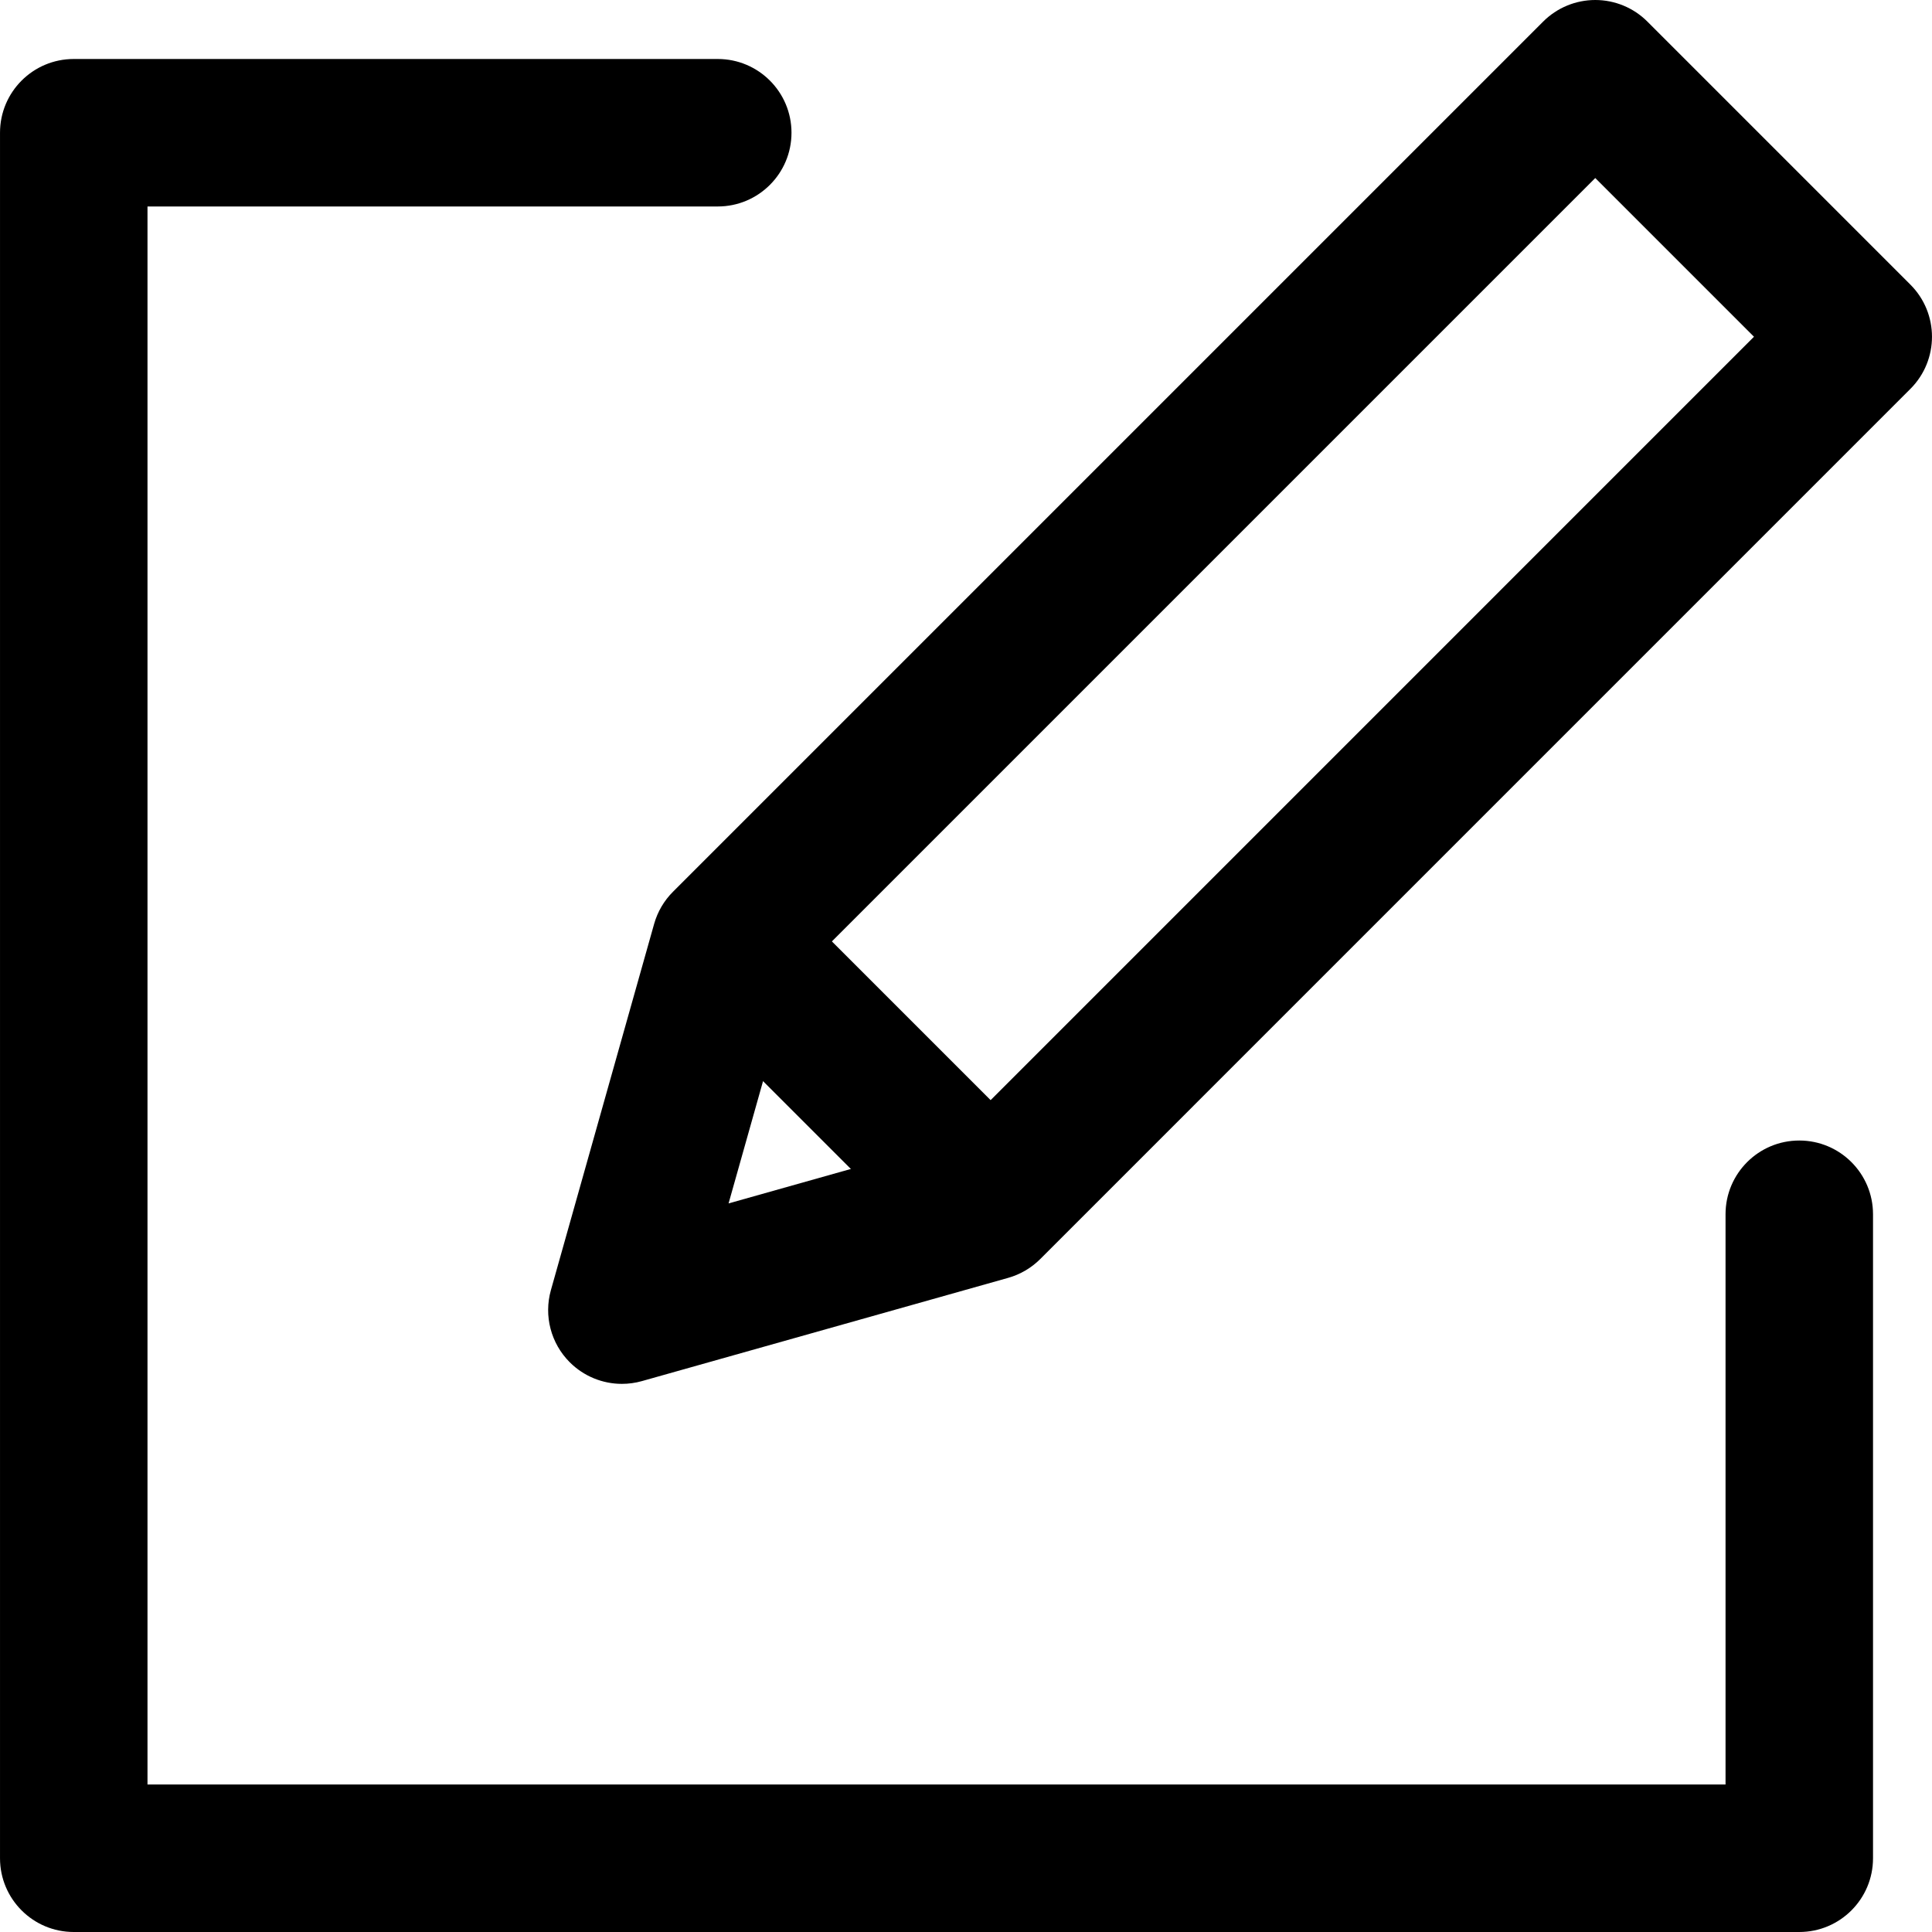
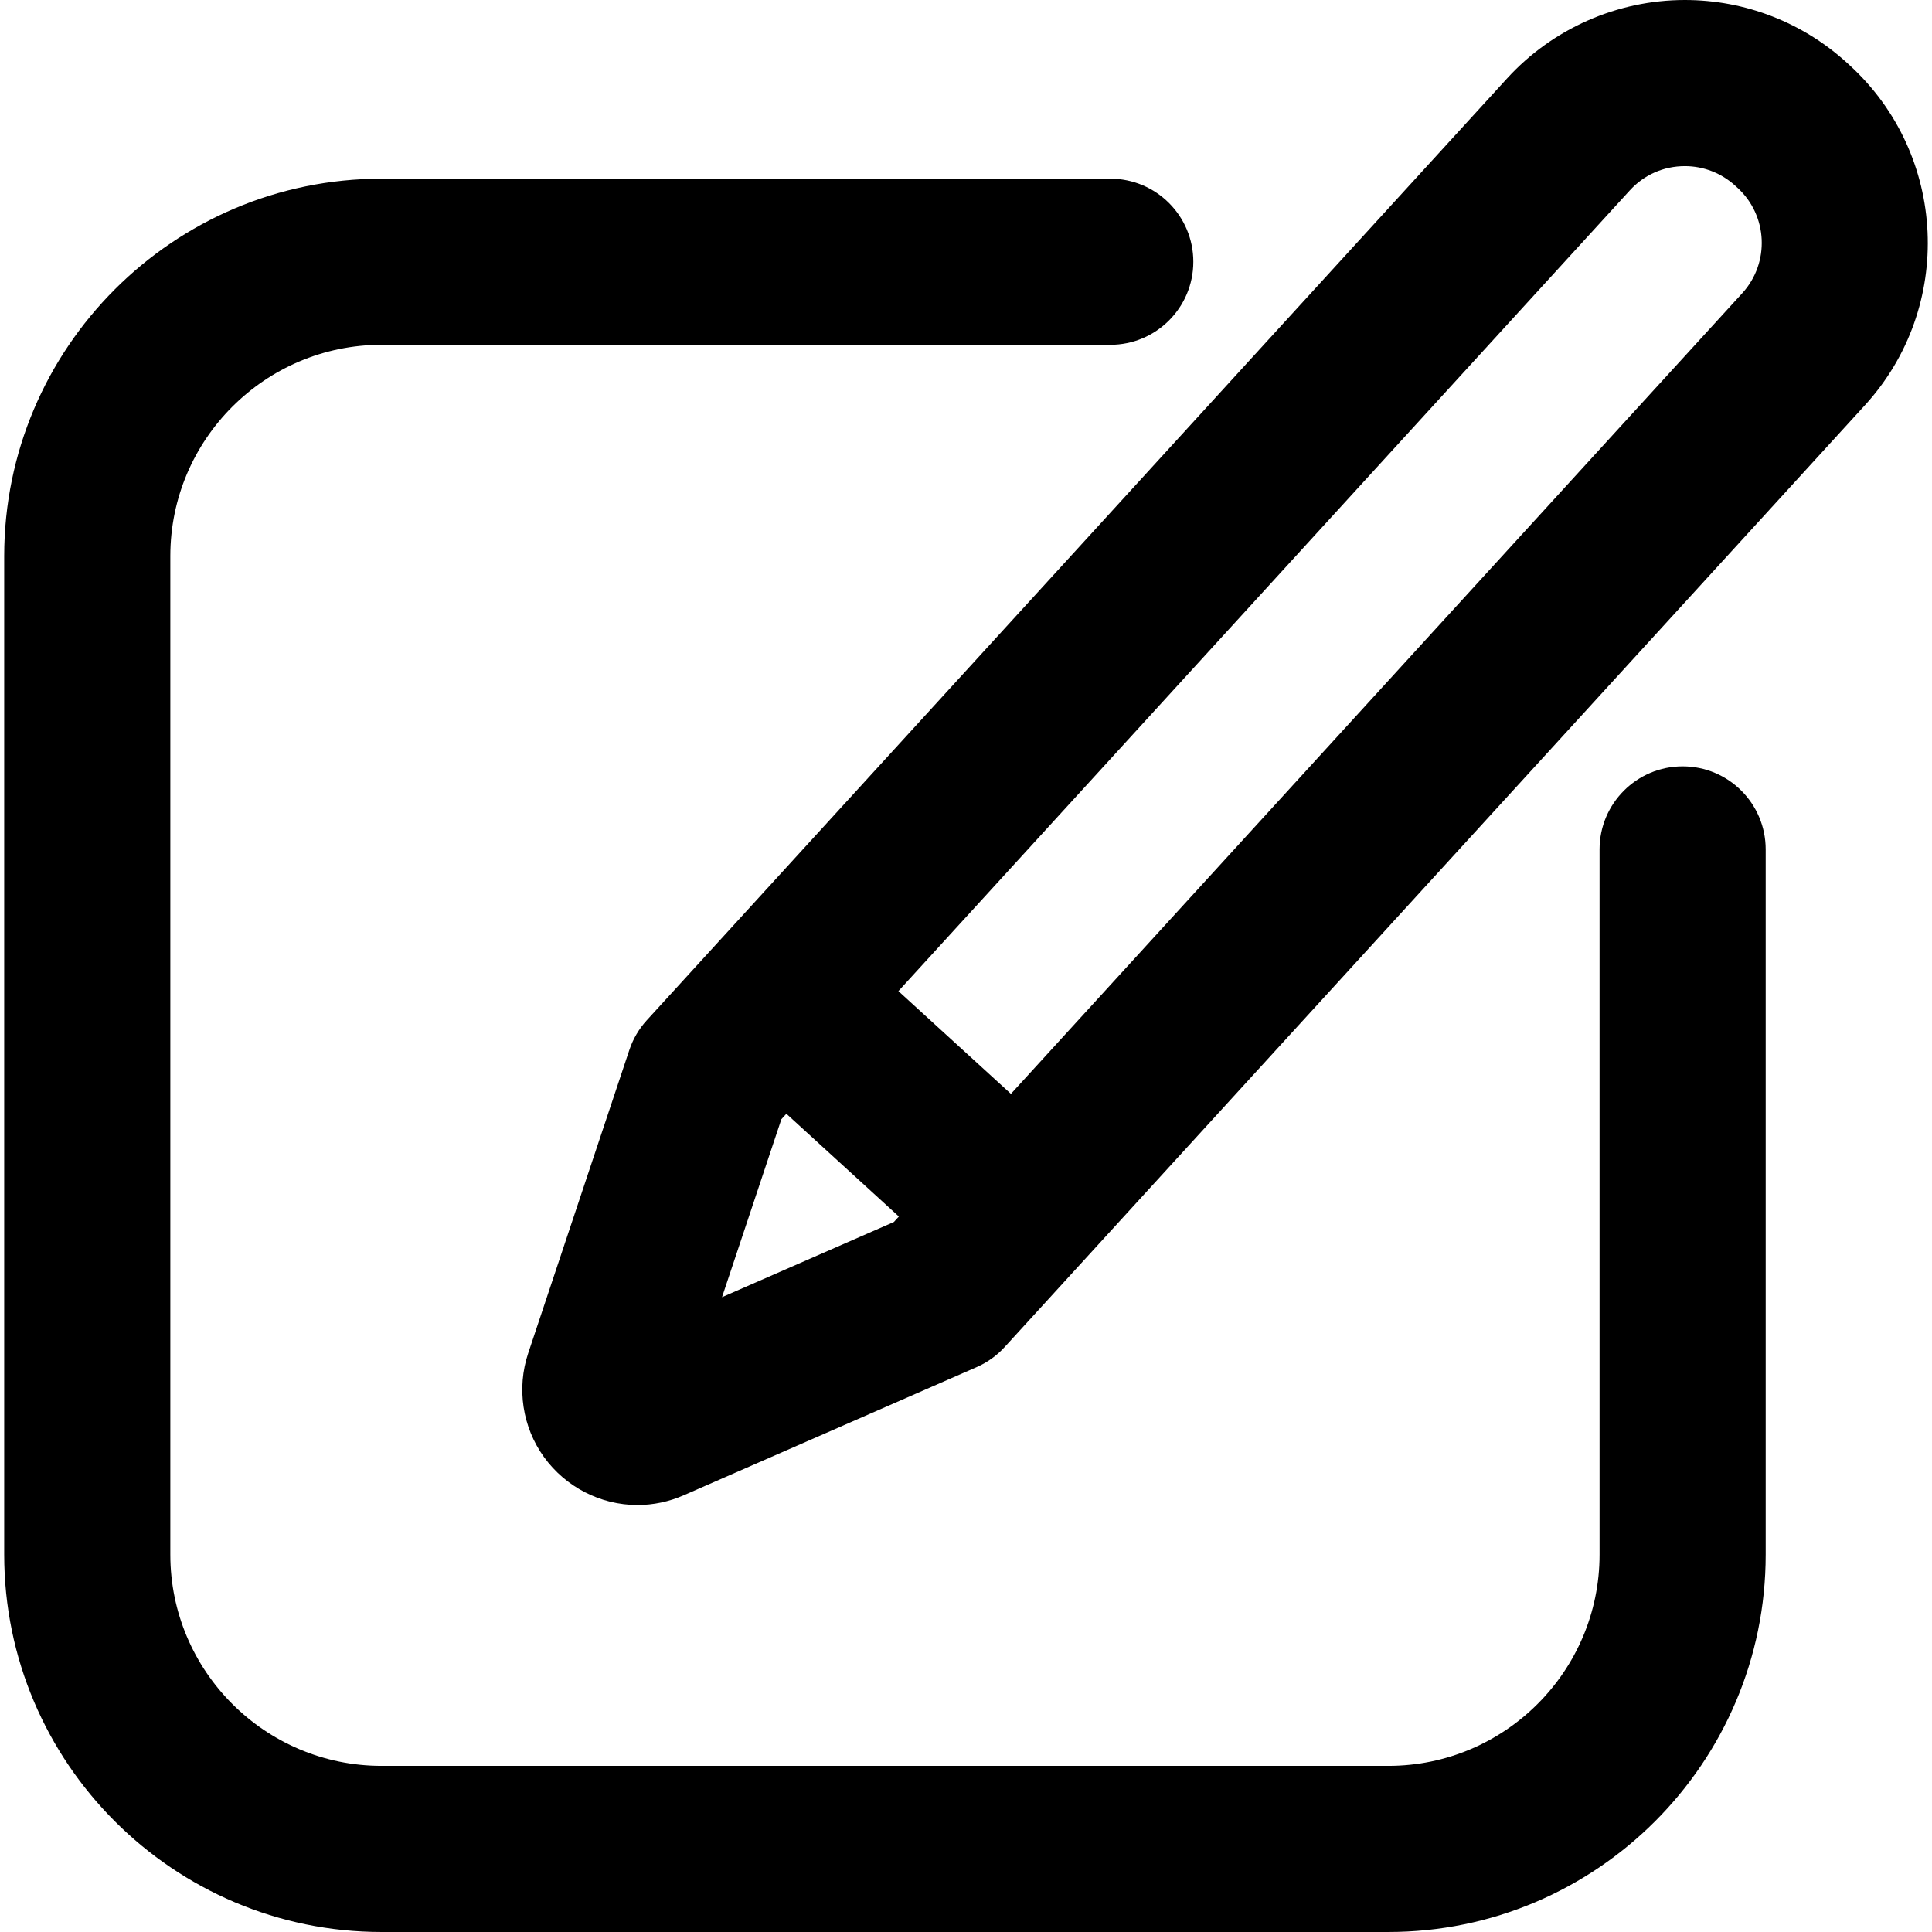
- <svg xmlns="http://www.w3.org/2000/svg" version="1.1" id="Capa_1" x="0px" y="0px" viewBox="0 0 512 512" style="enable-background:new 0 0 512 512;" xml:space="preserve">
+ <svg xmlns="http://www.w3.org/2000/svg" version="1.1" id="Capa_1" x="0px" y="0px" viewBox="0 0 348.882 348.882" style="enable-background:new 0 0 348.882 348.882;" xml:space="preserve">
  <g>
-     <g>
-       <path d="M476.828,302.249c-10.794,0-19.542,8.748-19.542,19.542v151.125H39.087V54.718h151.125    c10.794,0,19.542-8.748,19.542-19.542c0-10.794-8.748-19.542-19.542-19.542H19.545c-10.794,0-19.542,8.748-19.542,19.542v457.282    C0.003,503.252,8.752,512,19.545,512h457.282c10.794,0,19.542-8.748,19.542-19.542V321.791    C496.37,310.998,487.621,302.249,476.828,302.249z" />
-     </g>
-   </g>
-   <g>
-     <g>
-       <path d="M506.271,75.426l-69.693-69.7C432.917,2.058,427.947,0,422.762,0c-5.185,0-10.149,2.058-13.816,5.726L178.35,236.321    c-2.371,2.365-4.084,5.296-4.996,8.514l-27.359,97.059c-1.915,6.807-0.006,14.116,4.996,19.119    c3.713,3.713,8.703,5.726,13.816,5.726c1.765,0,3.55-0.241,5.296-0.73l97.059-27.359c3.224-0.912,6.156-2.632,8.52-4.996    l230.589-230.595C513.905,95.43,513.905,83.053,506.271,75.426z M251.658,302.412l-58.58,16.506l16.513-58.567L422.762,47.181    l42.061,42.061L251.658,302.412z" />
-     </g>
-   </g>
-   <g>
-     <g>
-       <rect x="208.103" y="235.027" transform="matrix(0.7071 -0.7071 0.7071 0.7071 -134.3583 244.2405)" width="39.084" height="98.556" />
-     </g>
+     <path d="M333.988,11.758l-0.42-0.383C325.538,4.04,315.129,0,304.258,0c-12.187,0-23.888,5.159-32.104,14.153L116.803,184.231   c-1.416,1.55-2.49,3.379-3.154,5.37l-18.267,54.762c-2.112,6.331-1.052,13.333,2.835,18.729c3.918,5.438,10.23,8.685,16.886,8.685   c0,0,0.001,0,0.001,0c2.879,0,5.693-0.592,8.362-1.76l52.89-23.138c1.923-0.841,3.648-2.076,5.063-3.626L336.771,73.176   C352.937,55.479,351.69,27.929,333.988,11.758z M130.381,234.247l10.719-32.134l0.904-0.99l20.316,18.556l-0.904,0.99   L130.381,234.247z M314.621,52.943L182.553,197.53l-20.316-18.556L294.305,34.386c2.583-2.828,6.118-4.386,9.954-4.386   c3.365,0,6.588,1.252,9.082,3.53l0.419,0.383C319.244,38.922,319.63,47.459,314.621,52.943z" />
+     <path d="M303.85,138.388c-8.284,0-15,6.716-15,15v127.347c0,21.034-17.113,38.147-38.147,38.147H68.904   c-21.035,0-38.147-17.113-38.147-38.147V100.413c0-21.034,17.113-38.147,38.147-38.147h131.587c8.284,0,15-6.716,15-15   s-6.716-15-15-15H68.904c-37.577,0-68.147,30.571-68.147,68.147v180.321c0,37.576,30.571,68.147,68.147,68.147h181.798   c37.576,0,68.147-30.571,68.147-68.147V153.388C318.85,145.104,312.134,138.388,303.85,138.388z" />
  </g>
  <g>
</g>
  <g>
</g>
  <g>
</g>
  <g>
</g>
  <g>
</g>
  <g>
</g>
  <g>
</g>
  <g>
</g>
  <g>
</g>
  <g>
</g>
  <g>
</g>
  <g>
</g>
  <g>
</g>
  <g>
</g>
  <g>
</g>
</svg>
